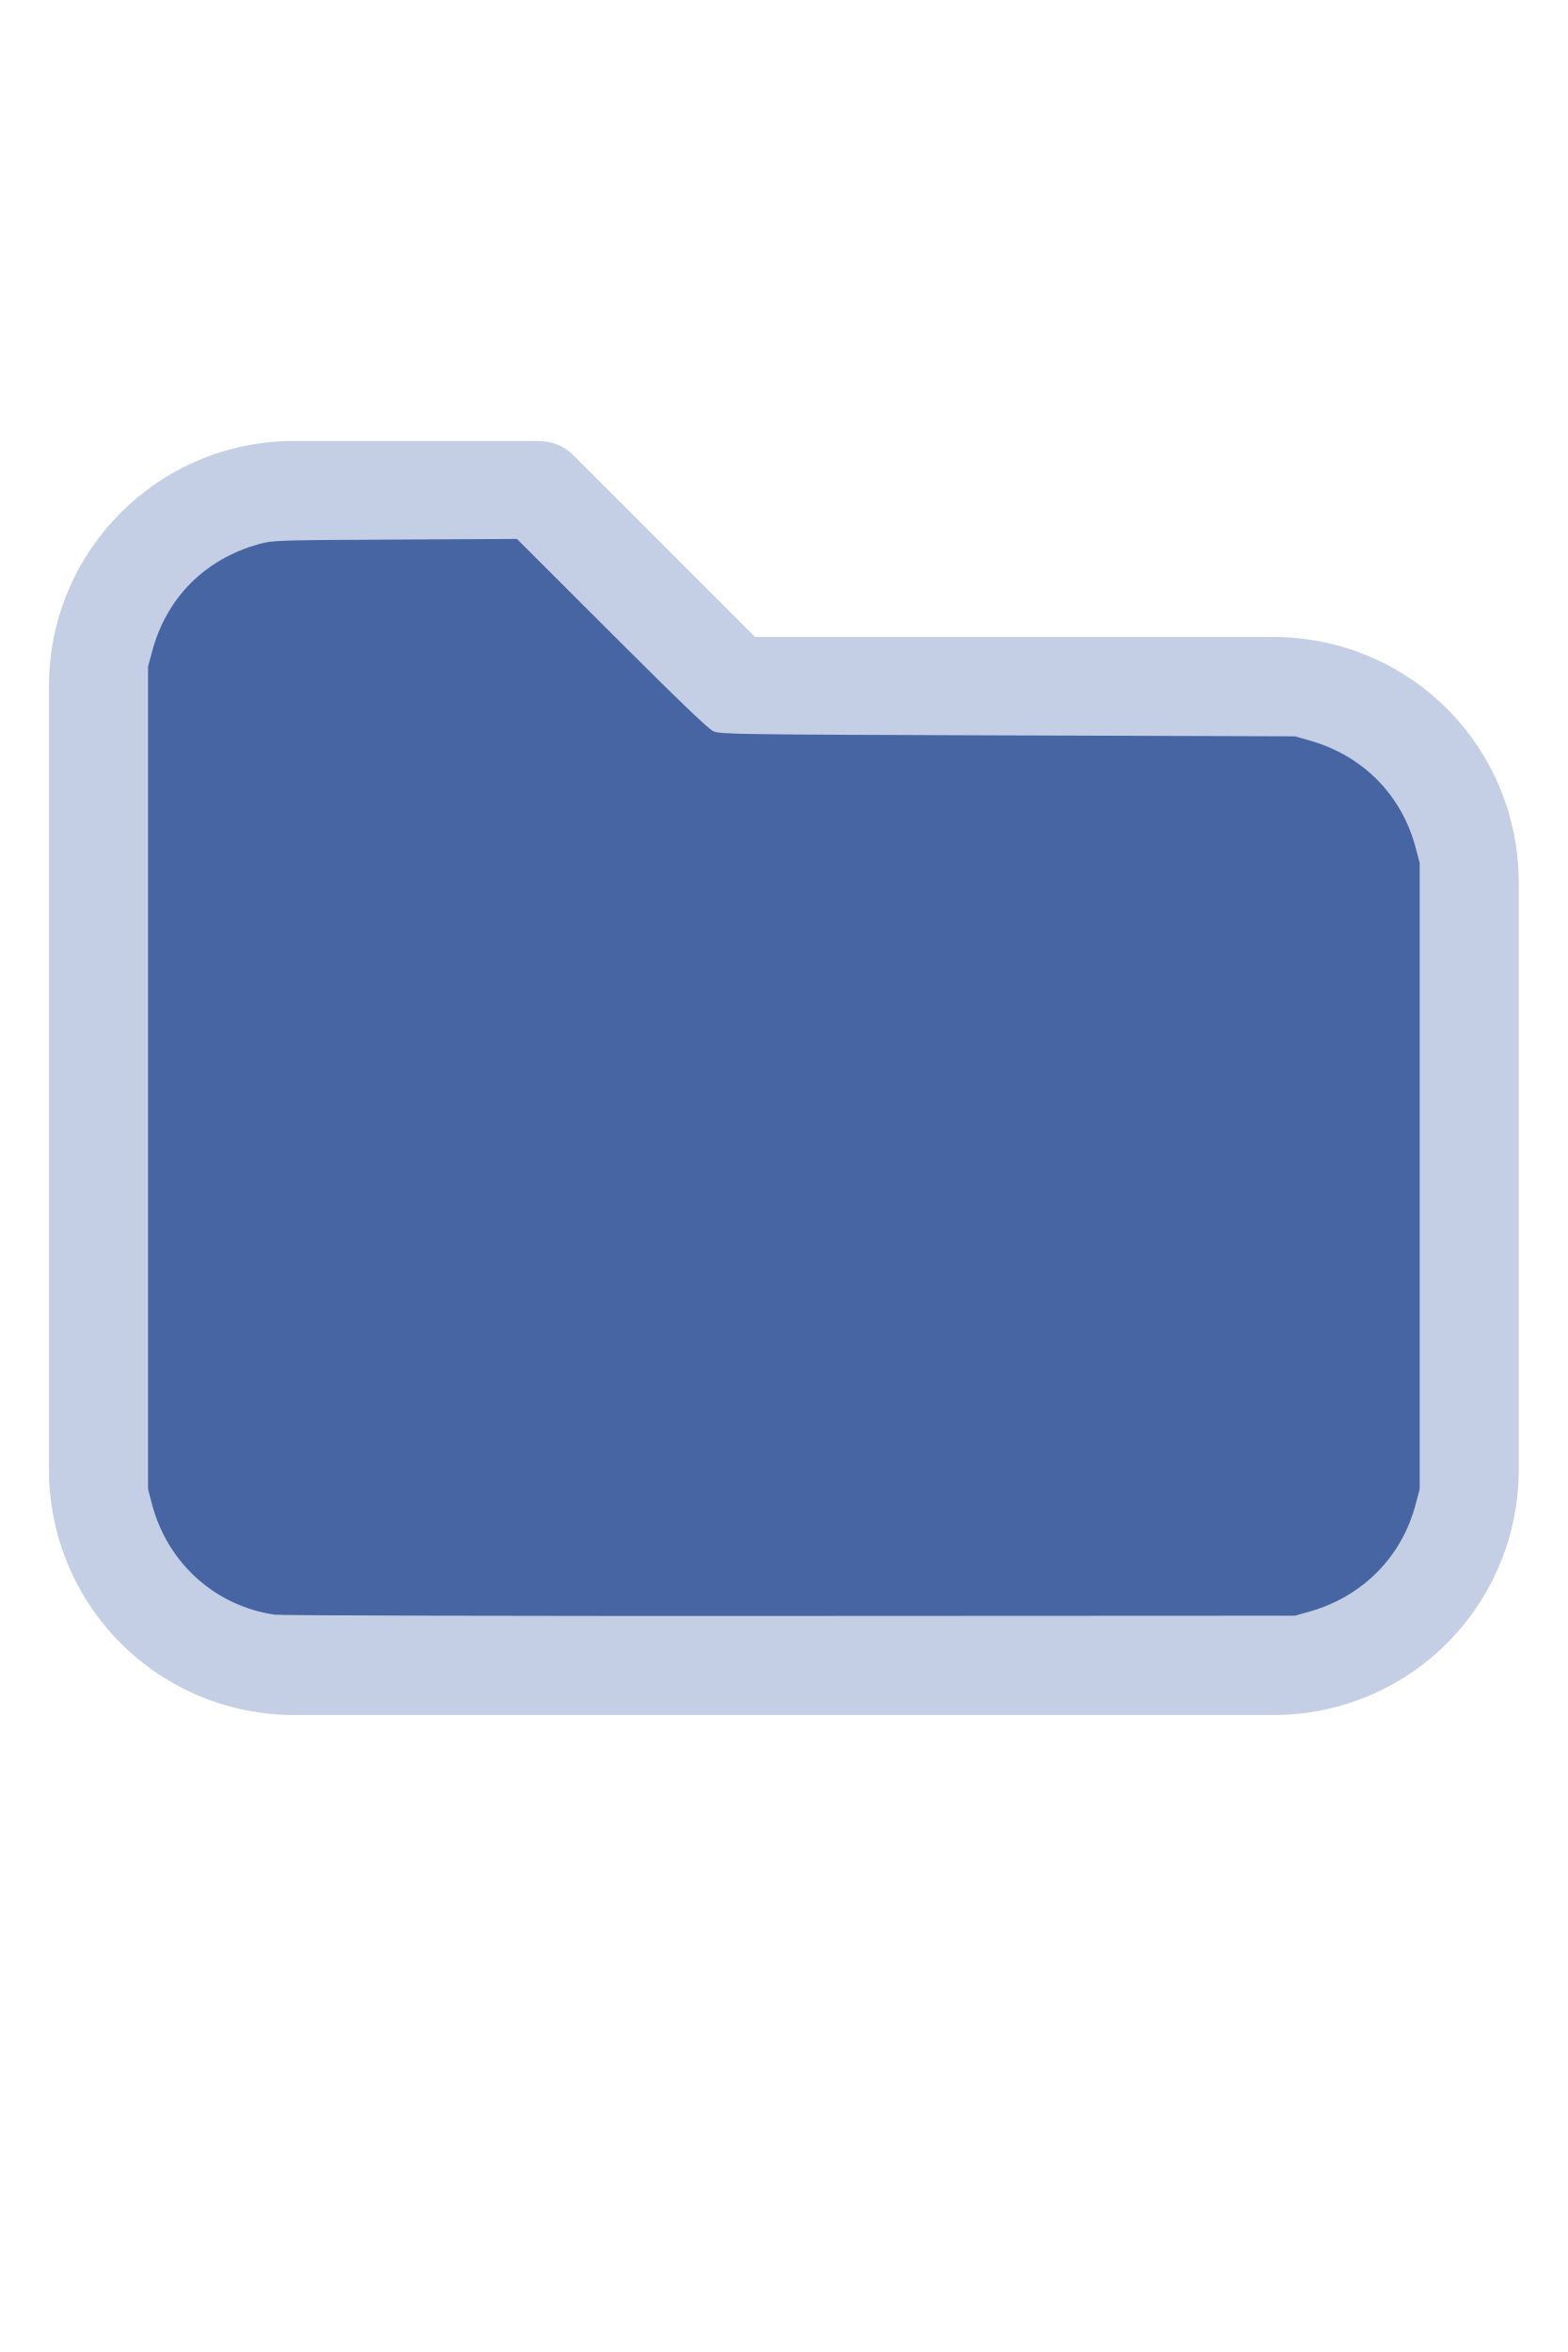
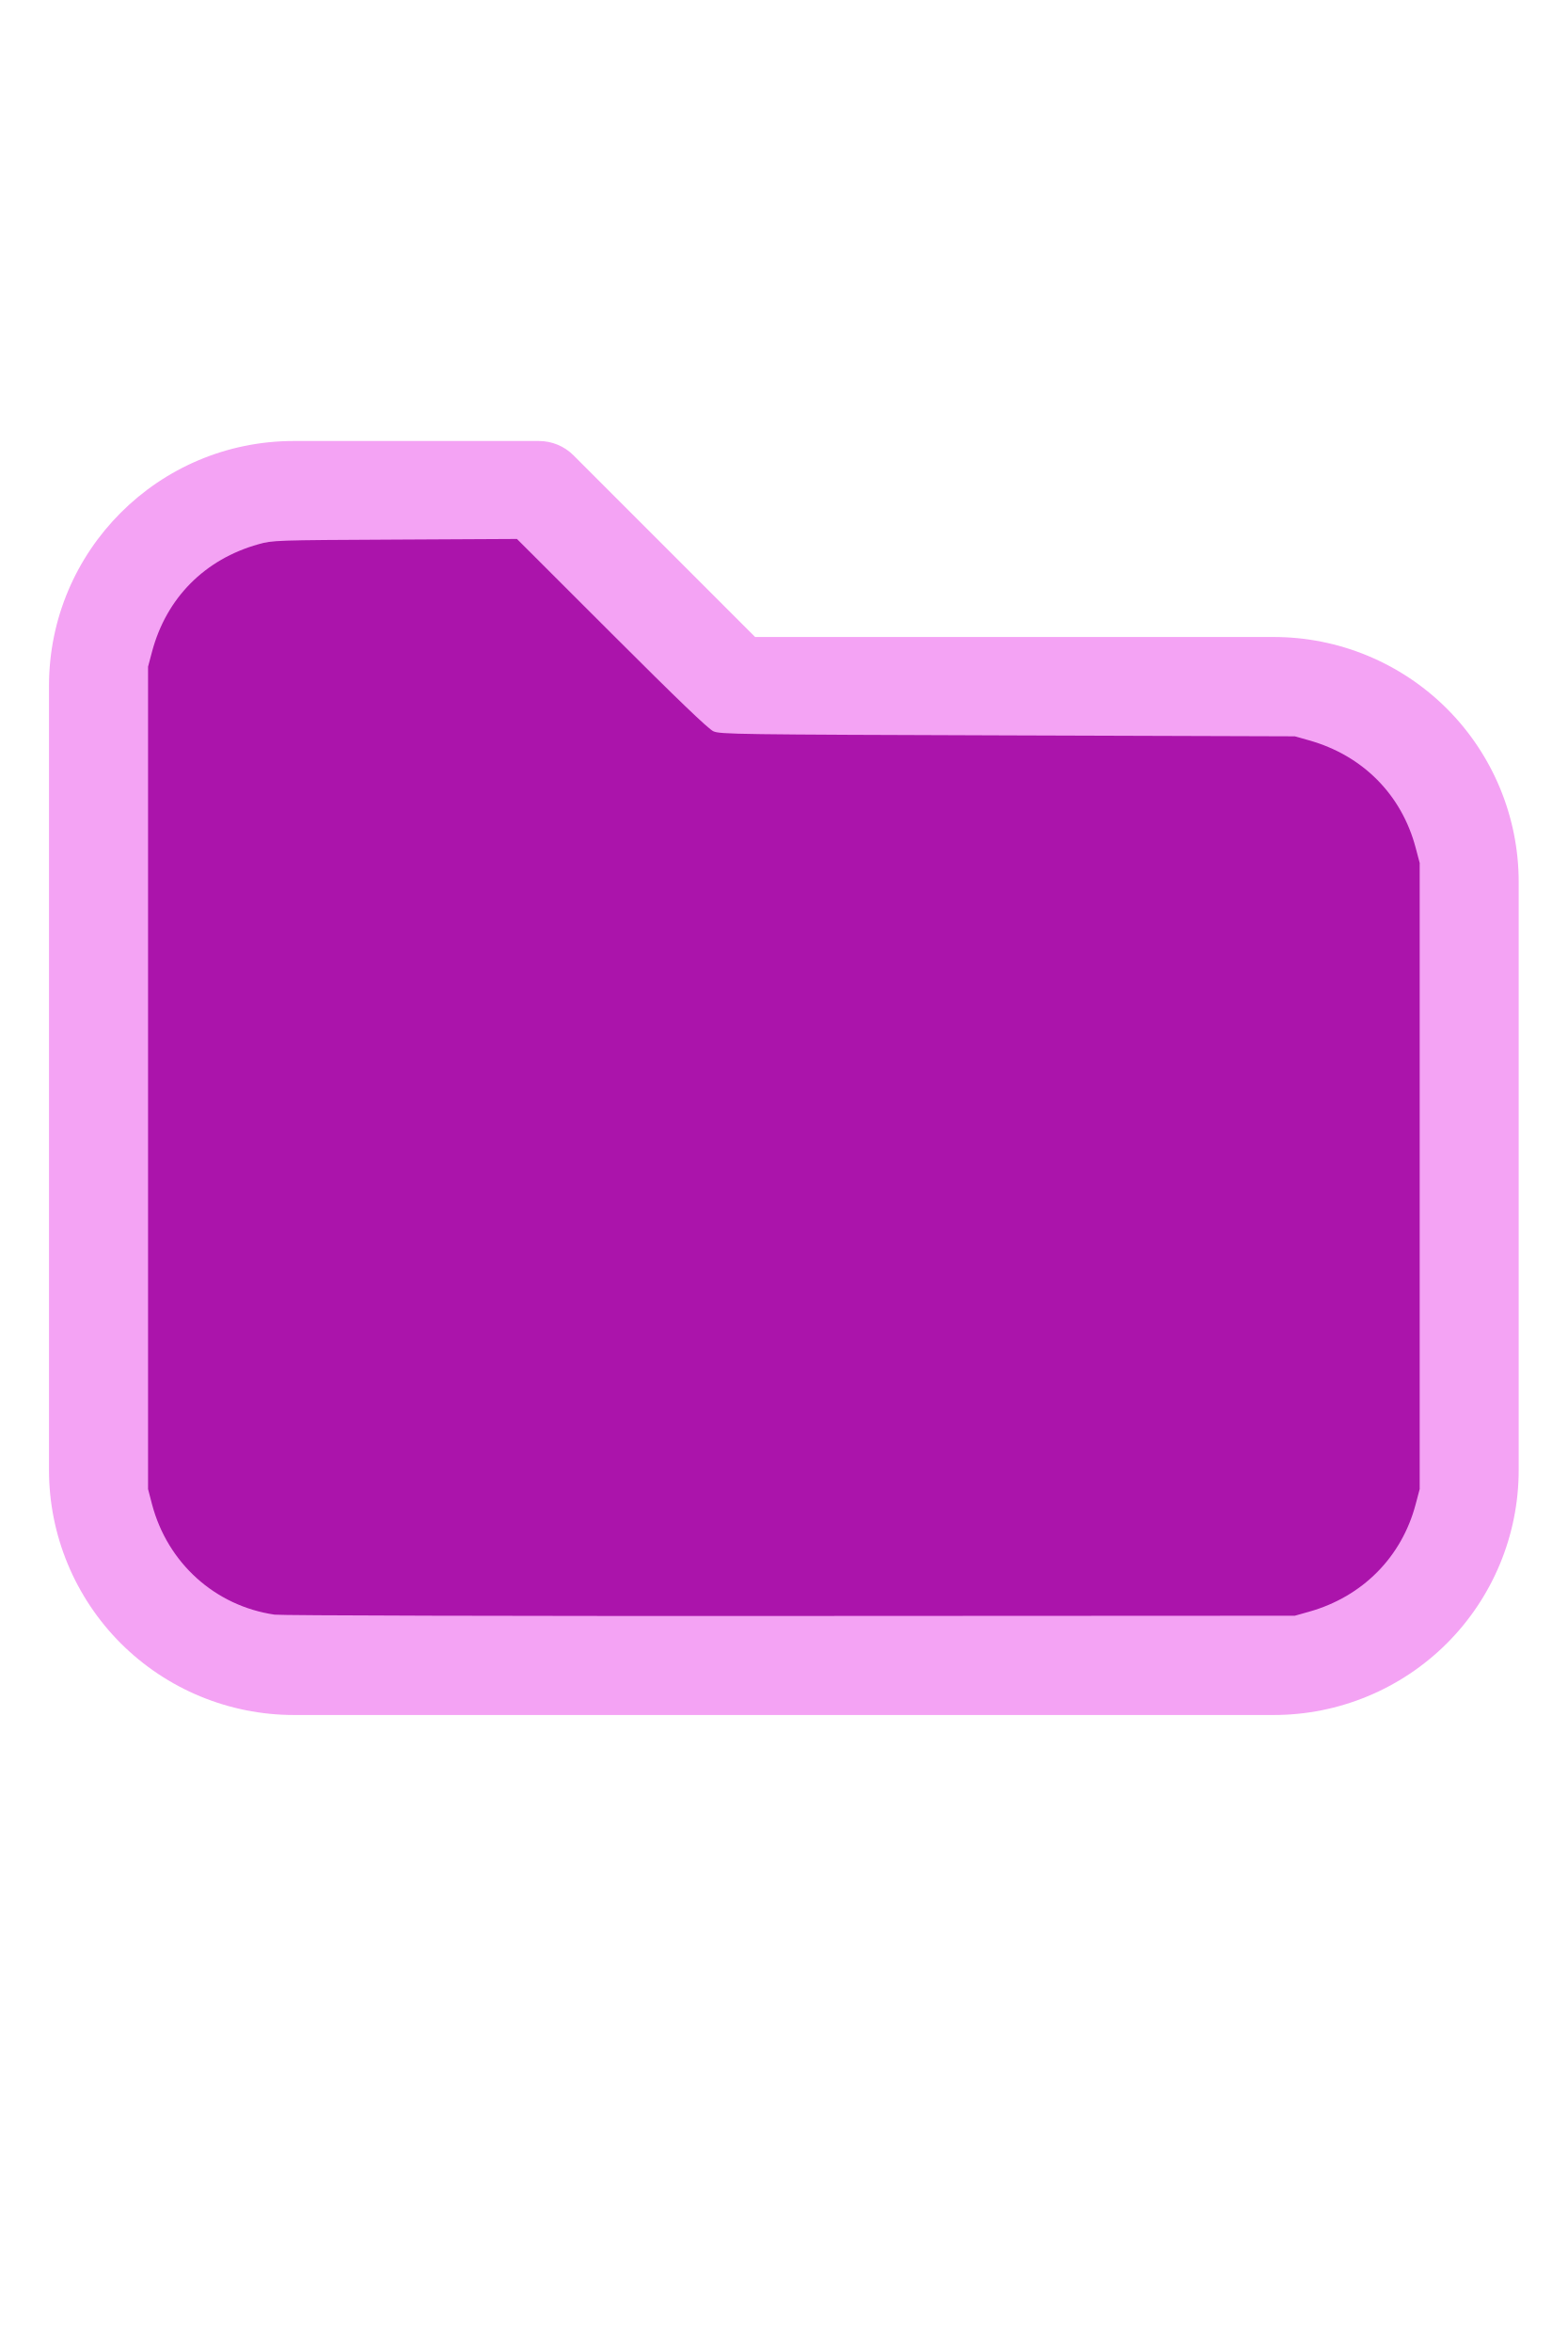
<svg xmlns="http://www.w3.org/2000/svg" version="1.1" width="16" height="24" viewBox="0 0 32 32" xml:space="preserve">
-   <g style="fill:#C4CFE5;">
+   <g style="fill:#F4A3F4;">
    <path d="M1,5.998l-0,16.002c-0,1.326 0.527,2.598 1.464,3.536c0.938,0.937 2.21,1.464 3.536,1.464c5.322,0 14.678,-0 20,0c1.326,0 2.598,-0.527 3.536,-1.464c0.937,-0.938 1.464,-2.21 1.464,-3.536c0,-3.486 0,-8.514 0,-12c0,-1.326 -0.527,-2.598 -1.464,-3.536c-0.938,-0.937 -2.21,-1.464 -3.536,-1.464c-0,0 -10.586,0 -10.586,0c0,-0 -3.707,-3.707 -3.707,-3.707c-0.187,-0.188 -0.442,-0.293 -0.707,-0.293l-5.002,0c-2.76,0 -4.998,2.238 -4.998,4.998Zm2,-0l-0,16.002c-0,0.796 0.316,1.559 0.879,2.121c0.562,0.563 1.325,0.879 2.121,0.879l20,0c0.796,0 1.559,-0.316 2.121,-0.879c0.563,-0.562 0.879,-1.325 0.879,-2.121c0,-3.486 0,-8.514 0,-12c0,-0.796 -0.316,-1.559 -0.879,-2.121c-0.562,-0.563 -1.325,-0.879 -2.121,-0.879c-7.738,0 -11,0 -11,0c-0.265,0 -0.52,-0.105 -0.707,-0.293c-0,0 -3.707,-3.707 -3.707,-3.707c-0,0 -4.588,0 -4.588,0c-1.656,0 -2.998,1.342 -2.998,2.998Z" />
  </g>
-   <g style="fill:#4665A2;stroke-width:0;">
+   <g style="fill:#AB14AB;stroke-width:0;">
    <path d="M 5.606,24.952 C 4.392,24.775 3.42,23.9 3.103,22.699 L 3.022,22.389 V 13.998 5.606 L 3.104,5.298 C 3.396,4.203 4.18,3.412 5.279,3.106 5.565,3.026 5.615,3.024 8.061,3.012 l 2.491,-0.013 1.932,1.93 c 1.344,1.343 1.976,1.95 2.078,1.995 0.137,0.062 0.474,0.066 6.007,0.084 l 5.861,0.019 0.291,0.082 c 1.095,0.308 1.89,1.109 2.176,2.193 l 0.082,0.309 V 16 22.389 l -0.082,0.309 c -0.284,1.079 -1.086,1.888 -2.176,2.194 l -0.291,0.082 -10.303,0.005 c -5.7,0.003 -10.4,-0.009 -10.521,-0.027 z" />
  </g>
</svg>
